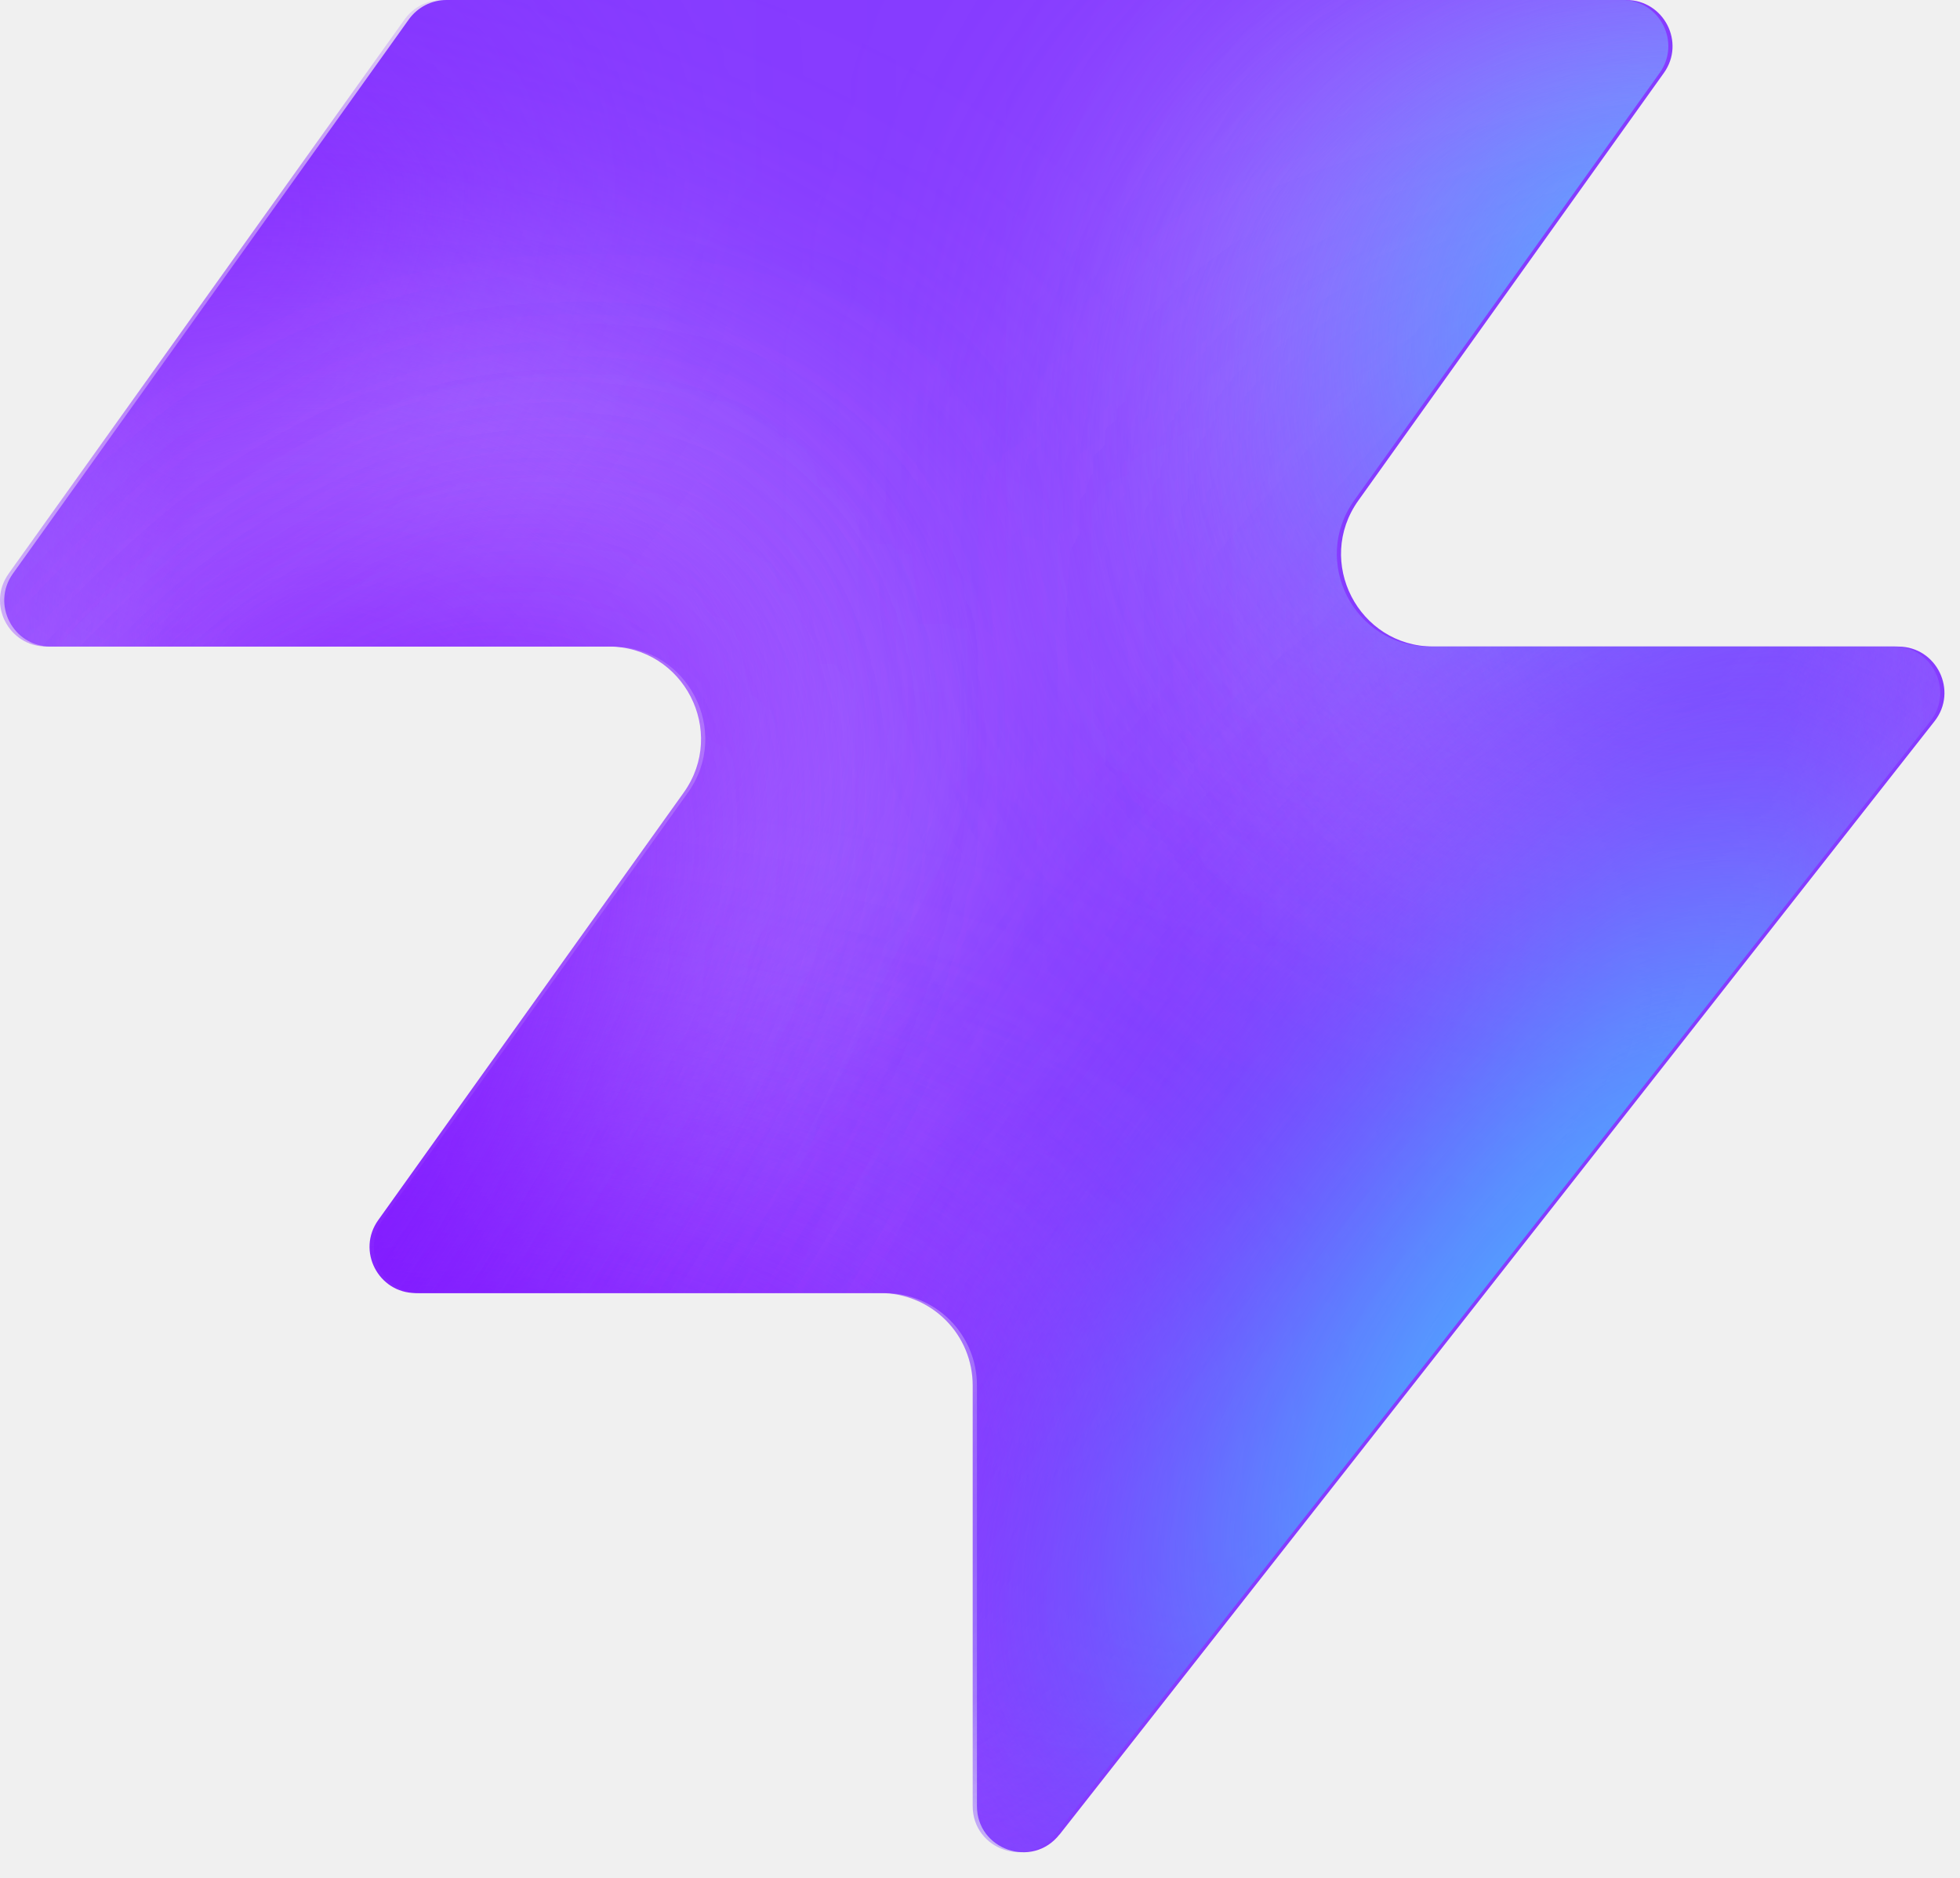
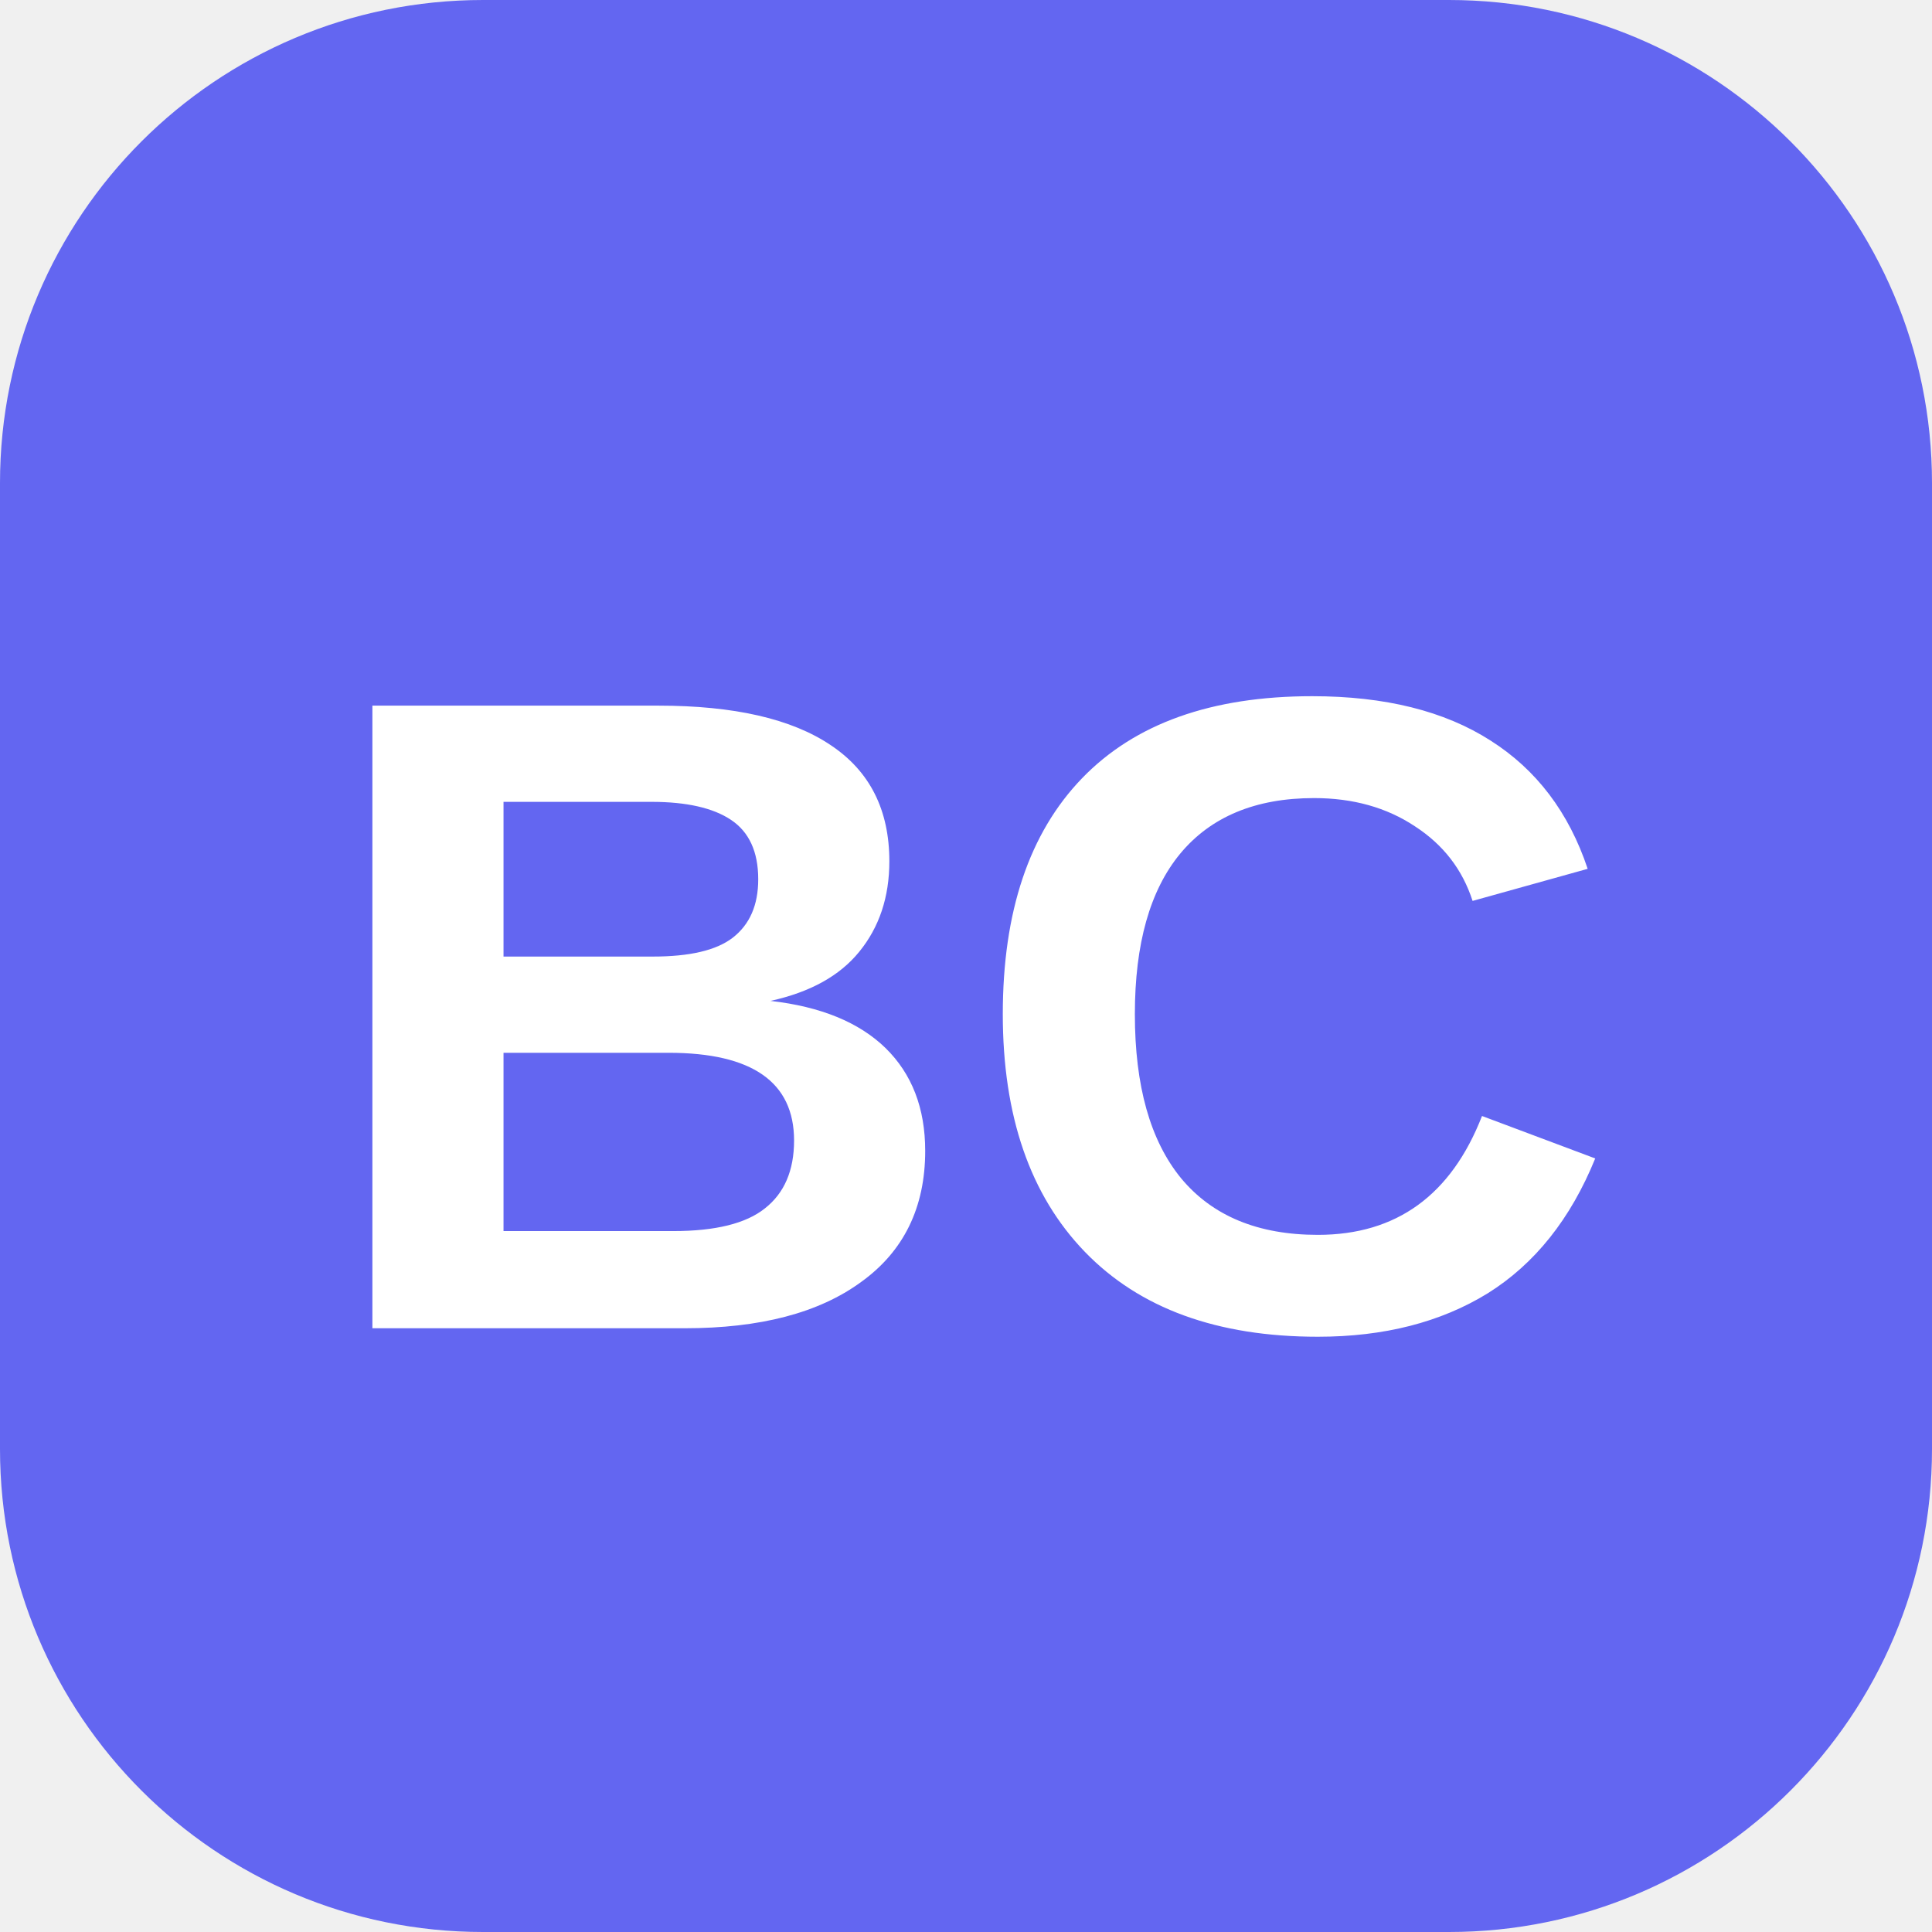
- <svg xmlns="http://www.w3.org/2000/svg" width="48" height="46" fill="none" viewBox="0 0 48 46">
-   <path fill="#863bff" d="M25.946 44.938c-.664.845-2.021.375-2.021-.698V33.937a2.26 2.26 0 0 0-2.262-2.262H10.287c-.92 0-1.456-1.04-.92-1.788l7.48-10.471c1.07-1.497 0-3.578-1.842-3.578H1.237c-.92 0-1.456-1.04-.92-1.788L10.013.474c.214-.297.556-.474.92-.474h28.894c.92 0 1.456 1.04.92 1.788l-7.48 10.471c-1.07 1.498 0 3.579 1.842 3.579h11.377c.943 0 1.473 1.088.89 1.83L25.947 44.94z" style="fill:#863bff;fill:color(display-p3 .525 .23 1);fill-opacity:1" />
-   <mask id="a" width="48" height="46" x="0" y="0" maskUnits="userSpaceOnUse" style="mask-type:alpha">
-     <path fill="#000" d="M25.842 44.938c-.664.844-2.021.375-2.021-.698V33.937a2.26 2.26 0 0 0-2.262-2.262H10.183c-.92 0-1.456-1.04-.92-1.788l7.48-10.471c1.07-1.498 0-3.579-1.842-3.579H1.133c-.92 0-1.456-1.04-.92-1.787L9.91.473c.214-.297.556-.474.92-.474h28.894c.92 0 1.456 1.04.92 1.788l-7.48 10.471c-1.07 1.498 0 3.578 1.842 3.578h11.377c.943 0 1.473 1.088.89 1.832L25.843 44.94z" style="fill:#000;fill-opacity:1" />
-   </mask>
-   <g mask="url(#a)">
-     <g filter="url(#b)">
-       <ellipse cx="5.508" cy="14.704" fill="#ede6ff" rx="5.508" ry="14.704" style="fill:#ede6ff;fill:color(display-p3 .927 .903 1);fill-opacity:1" transform="matrix(.00324 1 1 -.00324 -4.47 31.516)" />
-     </g>
-     <g filter="url(#c)">
-       <ellipse cx="10.399" cy="29.851" fill="#ede6ff" rx="10.399" ry="29.851" style="fill:#ede6ff;fill:color(display-p3 .927 .903 1);fill-opacity:1" transform="matrix(.00324 1 1 -.00324 -39.328 7.883)" />
-     </g>
-     <g filter="url(#d)">
-       <ellipse cx="5.508" cy="30.487" fill="#7e14ff" rx="5.508" ry="30.487" style="fill:#7e14ff;fill:color(display-p3 .492 .077 1);fill-opacity:1" transform="rotate(89.814 -25.913 -14.639)scale(1 -1)" />
-     </g>
-     <g filter="url(#e)">
-       <ellipse cx="5.508" cy="30.599" fill="#7e14ff" rx="5.508" ry="30.599" style="fill:#7e14ff;fill:color(display-p3 .492 .077 1);fill-opacity:1" transform="rotate(89.814 -32.644 -3.334)scale(1 -1)" />
-     </g>
-     <g filter="url(#f)">
-       <ellipse cx="5.508" cy="30.599" fill="#7e14ff" rx="5.508" ry="30.599" style="fill:#7e14ff;fill:color(display-p3 .492 .077 1);fill-opacity:1" transform="matrix(.00324 1 1 -.00324 -34.34 30.47)" />
-     </g>
-     <g filter="url(#g)">
-       <ellipse cx="14.072" cy="22.078" fill="#ede6ff" rx="14.072" ry="22.078" style="fill:#ede6ff;fill:color(display-p3 .927 .903 1);fill-opacity:1" transform="rotate(93.35 24.506 48.493)scale(-1 1)" />
-     </g>
-     <g filter="url(#h)">
-       <ellipse cx="3.47" cy="21.501" fill="#7e14ff" rx="3.47" ry="21.501" style="fill:#7e14ff;fill:color(display-p3 .492 .077 1);fill-opacity:1" transform="rotate(89.009 28.708 47.59)scale(-1 1)" />
-     </g>
-     <g filter="url(#i)">
-       <ellipse cx="3.47" cy="21.501" fill="#7e14ff" rx="3.47" ry="21.501" style="fill:#7e14ff;fill:color(display-p3 .492 .077 1);fill-opacity:1" transform="rotate(89.009 28.708 47.59)scale(-1 1)" />
-     </g>
-     <g filter="url(#j)">
-       <ellipse cx=".387" cy="8.972" fill="#7e14ff" rx="4.407" ry="29.108" style="fill:#7e14ff;fill:color(display-p3 .492 .077 1);fill-opacity:1" transform="rotate(39.51 .387 8.972)" />
-     </g>
-     <g filter="url(#k)">
-       <ellipse cx="47.523" cy="-6.092" fill="#7e14ff" rx="4.407" ry="29.108" style="fill:#7e14ff;fill:color(display-p3 .492 .077 1);fill-opacity:1" transform="rotate(37.892 47.523 -6.092)" />
-     </g>
-     <g filter="url(#l)">
-       <ellipse cx="41.412" cy="6.333" fill="#47bfff" rx="5.971" ry="9.665" style="fill:#47bfff;fill:color(display-p3 .28 .748 1);fill-opacity:1" transform="rotate(37.892 41.412 6.333)" />
-     </g>
-     <g filter="url(#m)">
-       <ellipse cx="-1.879" cy="38.332" fill="#7e14ff" rx="4.407" ry="29.108" style="fill:#7e14ff;fill:color(display-p3 .492 .077 1);fill-opacity:1" transform="rotate(37.892 -1.88 38.332)" />
-     </g>
-     <g filter="url(#n)">
-       <ellipse cx="-1.879" cy="38.332" fill="#7e14ff" rx="4.407" ry="29.108" style="fill:#7e14ff;fill:color(display-p3 .492 .077 1);fill-opacity:1" transform="rotate(37.892 -1.88 38.332)" />
-     </g>
-     <g filter="url(#o)">
-       <ellipse cx="35.651" cy="29.907" fill="#7e14ff" rx="4.407" ry="29.108" style="fill:#7e14ff;fill:color(display-p3 .492 .077 1);fill-opacity:1" transform="rotate(37.892 35.651 29.907)" />
-     </g>
-     <g filter="url(#p)">
-       <ellipse cx="38.418" cy="32.4" fill="#47bfff" rx="5.971" ry="15.297" style="fill:#47bfff;fill:color(display-p3 .28 .748 1);fill-opacity:1" transform="rotate(37.892 38.418 32.4)" />
-     </g>
-   </g>
-   <defs>
-     <filter id="b" width="60.045" height="41.654" x="-19.77" y="16.149" color-interpolation-filters="sRGB" filterUnits="userSpaceOnUse">
-       <feFlood flood-opacity="0" result="BackgroundImageFix" />
-       <feBlend in="SourceGraphic" in2="BackgroundImageFix" result="shape" />
-       <feGaussianBlur result="effect1_foregroundBlur_2002_17158" stdDeviation="7.659" />
-     </filter>
-     <filter id="c" width="90.34" height="51.437" x="-54.613" y="-7.533" color-interpolation-filters="sRGB" filterUnits="userSpaceOnUse">
-       <feFlood flood-opacity="0" result="BackgroundImageFix" />
-       <feBlend in="SourceGraphic" in2="BackgroundImageFix" result="shape" />
-       <feGaussianBlur result="effect1_foregroundBlur_2002_17158" stdDeviation="7.659" />
-     </filter>
-     <filter id="d" width="79.355" height="29.4" x="-49.64" y="2.03" color-interpolation-filters="sRGB" filterUnits="userSpaceOnUse">
-       <feFlood flood-opacity="0" result="BackgroundImageFix" />
-       <feBlend in="SourceGraphic" in2="BackgroundImageFix" result="shape" />
-       <feGaussianBlur result="effect1_foregroundBlur_2002_17158" stdDeviation="4.596" />
-     </filter>
-     <filter id="e" width="79.579" height="29.4" x="-45.045" y="20.029" color-interpolation-filters="sRGB" filterUnits="userSpaceOnUse">
-       <feFlood flood-opacity="0" result="BackgroundImageFix" />
-       <feBlend in="SourceGraphic" in2="BackgroundImageFix" result="shape" />
-       <feGaussianBlur result="effect1_foregroundBlur_2002_17158" stdDeviation="4.596" />
-     </filter>
-     <filter id="f" width="79.579" height="29.4" x="-43.513" y="21.178" color-interpolation-filters="sRGB" filterUnits="userSpaceOnUse">
-       <feFlood flood-opacity="0" result="BackgroundImageFix" />
-       <feBlend in="SourceGraphic" in2="BackgroundImageFix" result="shape" />
-       <feGaussianBlur result="effect1_foregroundBlur_2002_17158" stdDeviation="4.596" />
-     </filter>
-     <filter id="g" width="74.749" height="58.852" x="15.756" y="-17.901" color-interpolation-filters="sRGB" filterUnits="userSpaceOnUse">
-       <feFlood flood-opacity="0" result="BackgroundImageFix" />
-       <feBlend in="SourceGraphic" in2="BackgroundImageFix" result="shape" />
-       <feGaussianBlur result="effect1_foregroundBlur_2002_17158" stdDeviation="7.659" />
-     </filter>
-     <filter id="h" width="61.377" height="25.362" x="23.548" y="2.284" color-interpolation-filters="sRGB" filterUnits="userSpaceOnUse">
-       <feFlood flood-opacity="0" result="BackgroundImageFix" />
-       <feBlend in="SourceGraphic" in2="BackgroundImageFix" result="shape" />
-       <feGaussianBlur result="effect1_foregroundBlur_2002_17158" stdDeviation="4.596" />
-     </filter>
-     <filter id="i" width="61.377" height="25.362" x="23.548" y="2.284" color-interpolation-filters="sRGB" filterUnits="userSpaceOnUse">
-       <feFlood flood-opacity="0" result="BackgroundImageFix" />
-       <feBlend in="SourceGraphic" in2="BackgroundImageFix" result="shape" />
-       <feGaussianBlur result="effect1_foregroundBlur_2002_17158" stdDeviation="4.596" />
-     </filter>
-     <filter id="j" width="56.045" height="63.649" x="-27.636" y="-22.853" color-interpolation-filters="sRGB" filterUnits="userSpaceOnUse">
-       <feFlood flood-opacity="0" result="BackgroundImageFix" />
-       <feBlend in="SourceGraphic" in2="BackgroundImageFix" result="shape" />
-       <feGaussianBlur result="effect1_foregroundBlur_2002_17158" stdDeviation="4.596" />
-     </filter>
-     <filter id="k" width="54.814" height="64.646" x="20.116" y="-38.415" color-interpolation-filters="sRGB" filterUnits="userSpaceOnUse">
-       <feFlood flood-opacity="0" result="BackgroundImageFix" />
-       <feBlend in="SourceGraphic" in2="BackgroundImageFix" result="shape" />
-       <feGaussianBlur result="effect1_foregroundBlur_2002_17158" stdDeviation="4.596" />
-     </filter>
-     <filter id="l" width="33.541" height="35.313" x="24.641" y="-11.323" color-interpolation-filters="sRGB" filterUnits="userSpaceOnUse">
-       <feFlood flood-opacity="0" result="BackgroundImageFix" />
-       <feBlend in="SourceGraphic" in2="BackgroundImageFix" result="shape" />
-       <feGaussianBlur result="effect1_foregroundBlur_2002_17158" stdDeviation="4.596" />
-     </filter>
-     <filter id="m" width="54.814" height="64.646" x="-29.286" y="6.009" color-interpolation-filters="sRGB" filterUnits="userSpaceOnUse">
-       <feFlood flood-opacity="0" result="BackgroundImageFix" />
-       <feBlend in="SourceGraphic" in2="BackgroundImageFix" result="shape" />
-       <feGaussianBlur result="effect1_foregroundBlur_2002_17158" stdDeviation="4.596" />
-     </filter>
-     <filter id="n" width="54.814" height="64.646" x="-29.286" y="6.009" color-interpolation-filters="sRGB" filterUnits="userSpaceOnUse">
-       <feFlood flood-opacity="0" result="BackgroundImageFix" />
-       <feBlend in="SourceGraphic" in2="BackgroundImageFix" result="shape" />
-       <feGaussianBlur result="effect1_foregroundBlur_2002_17158" stdDeviation="4.596" />
-     </filter>
-     <filter id="o" width="54.814" height="64.646" x="8.244" y="-2.416" color-interpolation-filters="sRGB" filterUnits="userSpaceOnUse">
-       <feFlood flood-opacity="0" result="BackgroundImageFix" />
-       <feBlend in="SourceGraphic" in2="BackgroundImageFix" result="shape" />
-       <feGaussianBlur result="effect1_foregroundBlur_2002_17158" stdDeviation="4.596" />
-     </filter>
-     <filter id="p" width="39.409" height="43.623" x="18.713" y="10.588" color-interpolation-filters="sRGB" filterUnits="userSpaceOnUse">
-       <feFlood flood-opacity="0" result="BackgroundImageFix" />
-       <feBlend in="SourceGraphic" in2="BackgroundImageFix" result="shape" />
-       <feGaussianBlur result="effect1_foregroundBlur_2002_17158" stdDeviation="4.596" />
-     </filter>
-   </defs>
+ <svg xmlns="http://www.w3.org/2000/svg" width="32" height="32" viewBox="0 0 32 32">
+   <rect width="32" height="32" rx="8" fill="#6366f1" />
+   <text x="16" y="22" text-anchor="middle" font-family="Arial, Helvetica, sans-serif" font-size="15" font-weight="700" fill="#ffffff">BC</text>
</svg>
